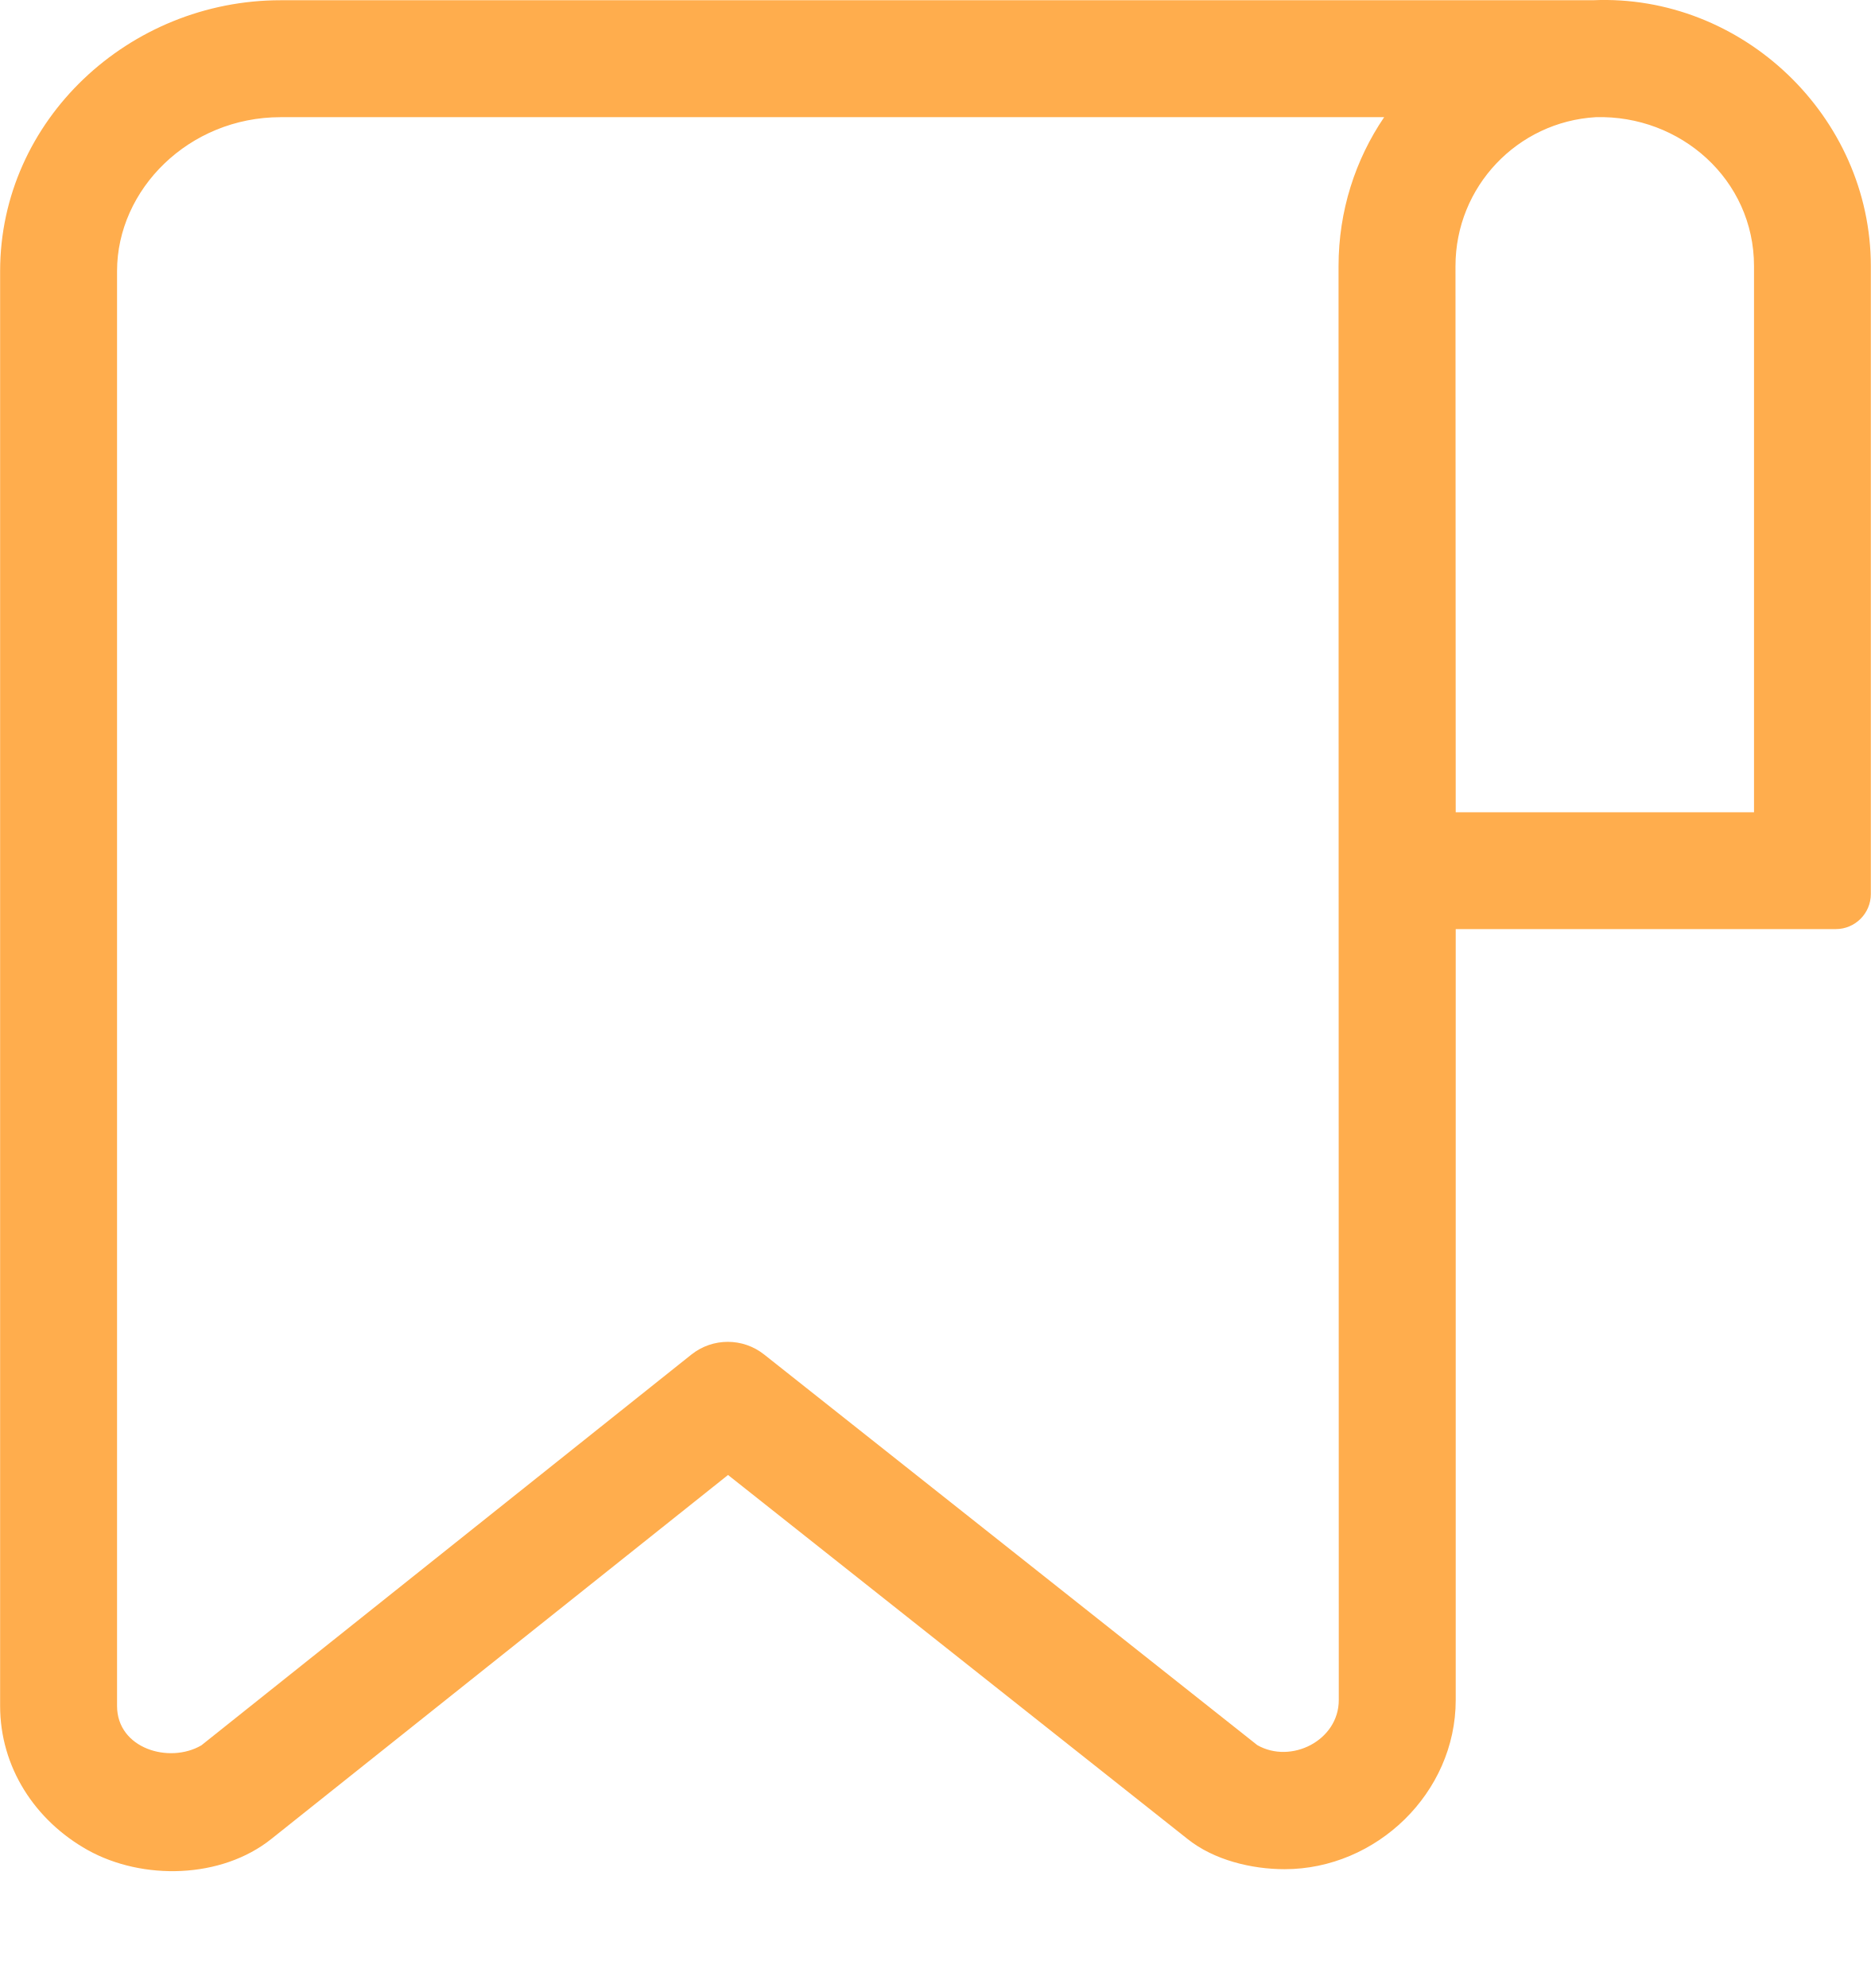
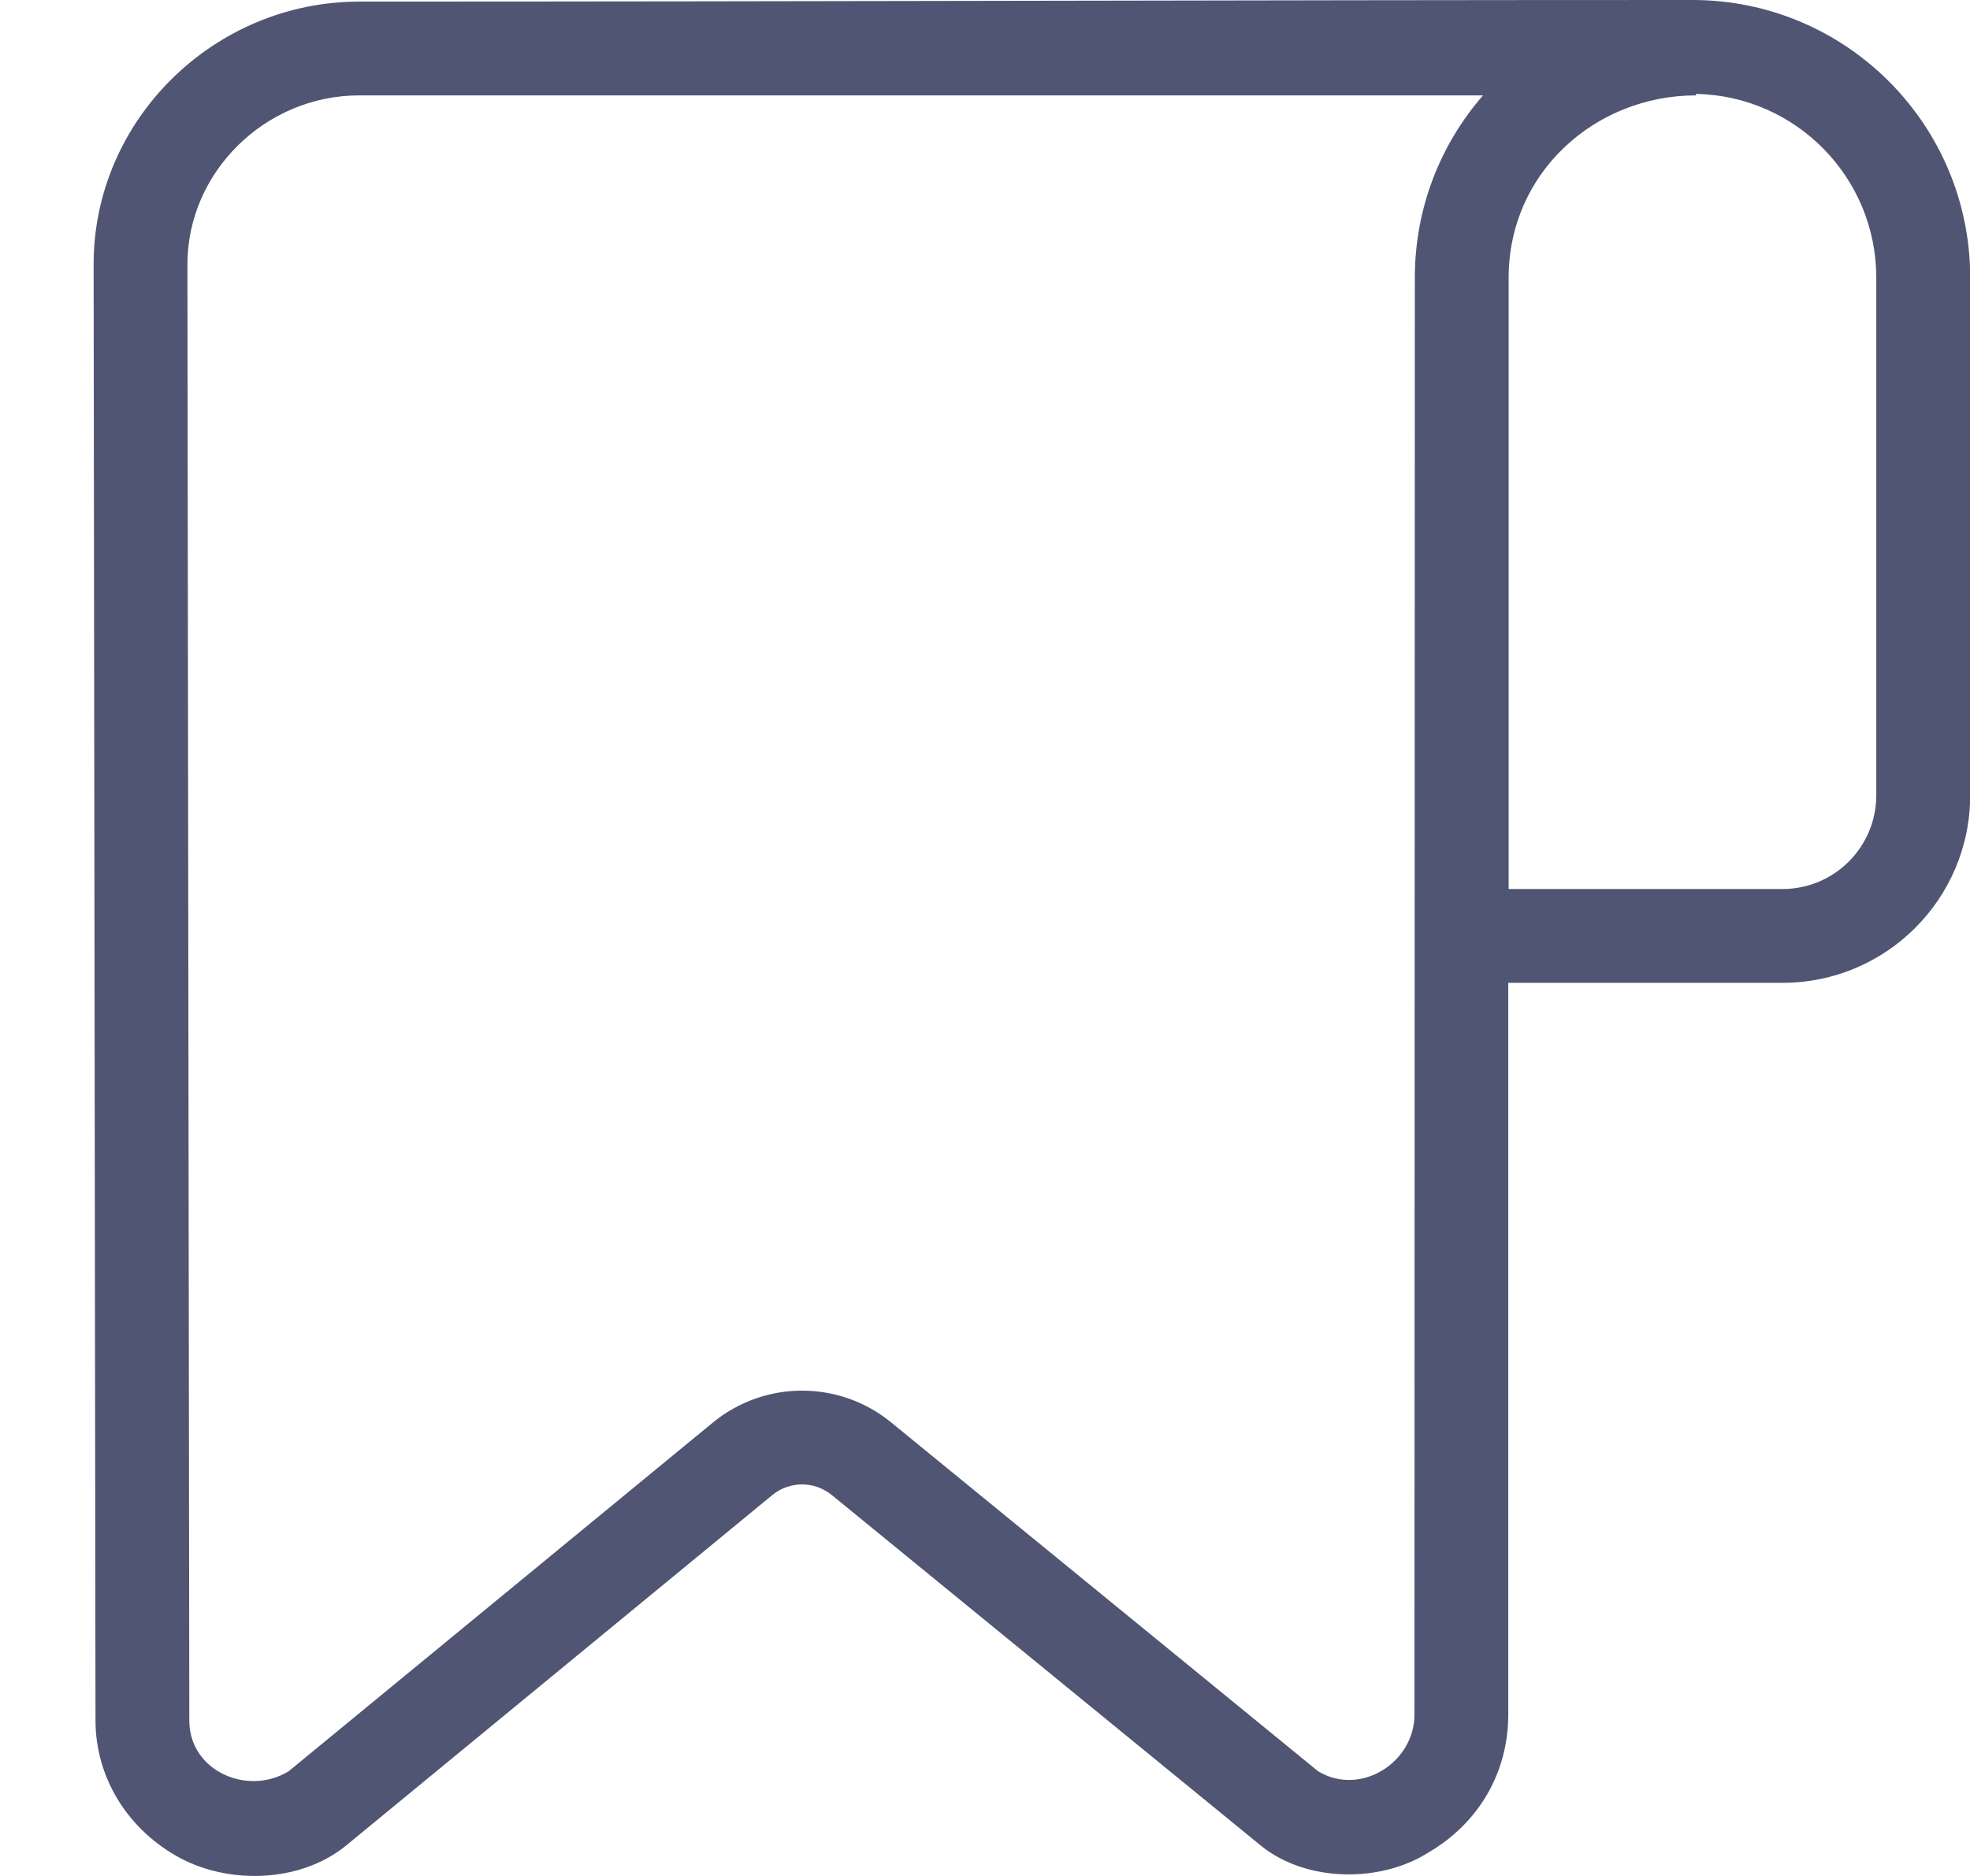
- <svg xmlns="http://www.w3.org/2000/svg" width="16" height="17" fill="none">
-   <path fill-rule="evenodd" clip-rule="evenodd" d="M15 2.276v4.67h-2.551l-.002-4.67c0-.68.53-1.235 1.2-1.274C14.37.982 15 1.535 15 2.276ZM13.621.002H2.4C1.105.002.001 1.026.001 2.319v12.269c0 .522.296.979.75 1.233.468.26 1.141.247 1.57-.096l3.905-3.112 3.93 3.113c.225.18.547.258.83.258.784 0 1.463-.652 1.463-1.446V7.945h3.25a.3.3 0 0 0 .3-.3V2.276c0-1.28-1.1-2.33-2.377-2.274Zm-1.786 1H2.4c-.785 0-1.399.618-1.399 1.316v12.27c0 .365.447.497.721.337l4.191-3.342a.5.5 0 0 1 .622 0l4.217 3.34c.288.165.697-.039.697-.385l-.002-12.262c0-.472.143-.91.39-1.274Z" fill="#FFAD4D" />
+ <svg xmlns="http://www.w3.org/2000/svg" width="21" height="20" fill="none">
+   <path fill-rule="evenodd" clip-rule="evenodd" d="M20.001 2.96v5.518a1 1 0 0 1-1 1h-2.919V2.96c0-1.116.92-1.943 1.997-1.943v-.016a1.96 1.96 0 0 1 1.922 1.96ZM3.831.017C2.283.017.998 1.275.998 2.818l.02 15.525c.001.6.33 1.138.859 1.442.537.31 1.32.294 1.813-.11l4.543-3.736a.5.5 0 0 1 .634 0l4.573 3.737c.482.393 1.279.401 1.793.07.527-.309.845-.846.845-1.466v-7.802h2.924a2 2 0 0 0 2-2V2.96A2.96 2.96 0 0 0 18.041 0C13.306 0 8.567.017 3.83.017Zm11.978 1H3.831c-1.009 0-1.833.823-1.833 1.8l.02 15.526c0 .542.627.808 1.06.54l4.52-3.716a1.5 1.5 0 0 1 1.901-.003l4.551 3.719c.45.274 1.028-.091 1.028-.603l.004-15.32c0-.743.274-1.423.727-1.943Z" fill="#505573" />
</svg>
